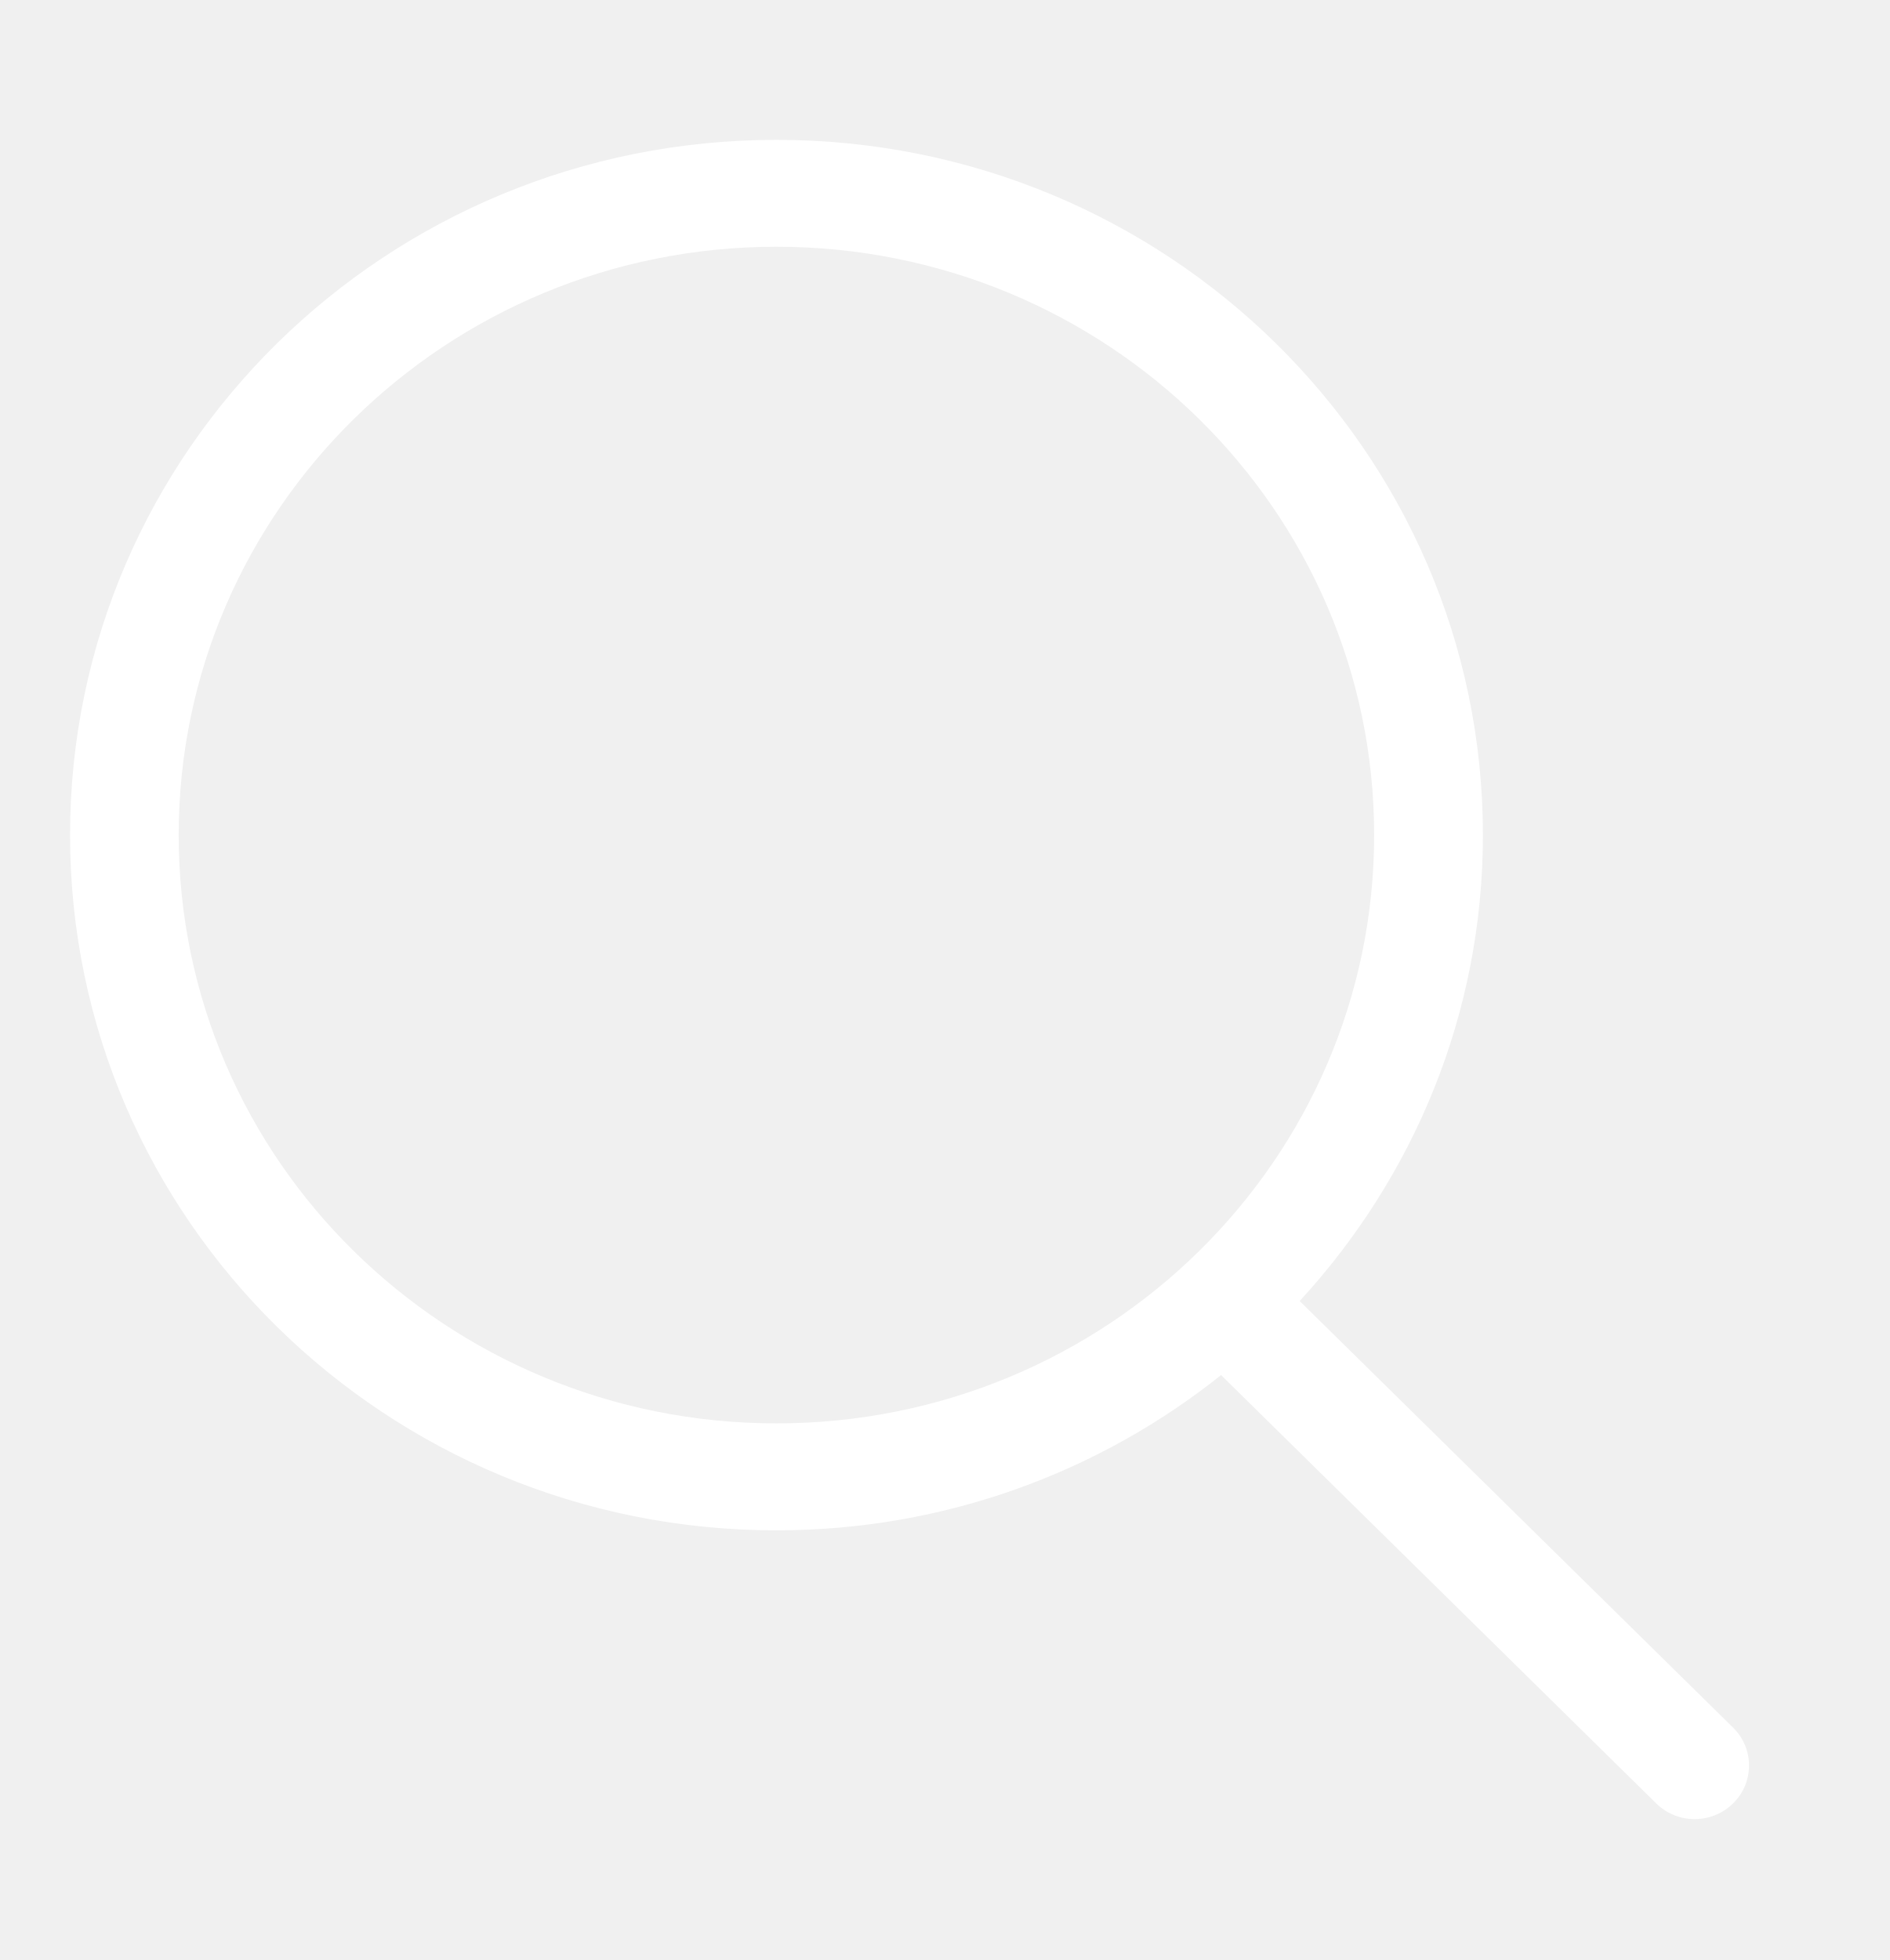
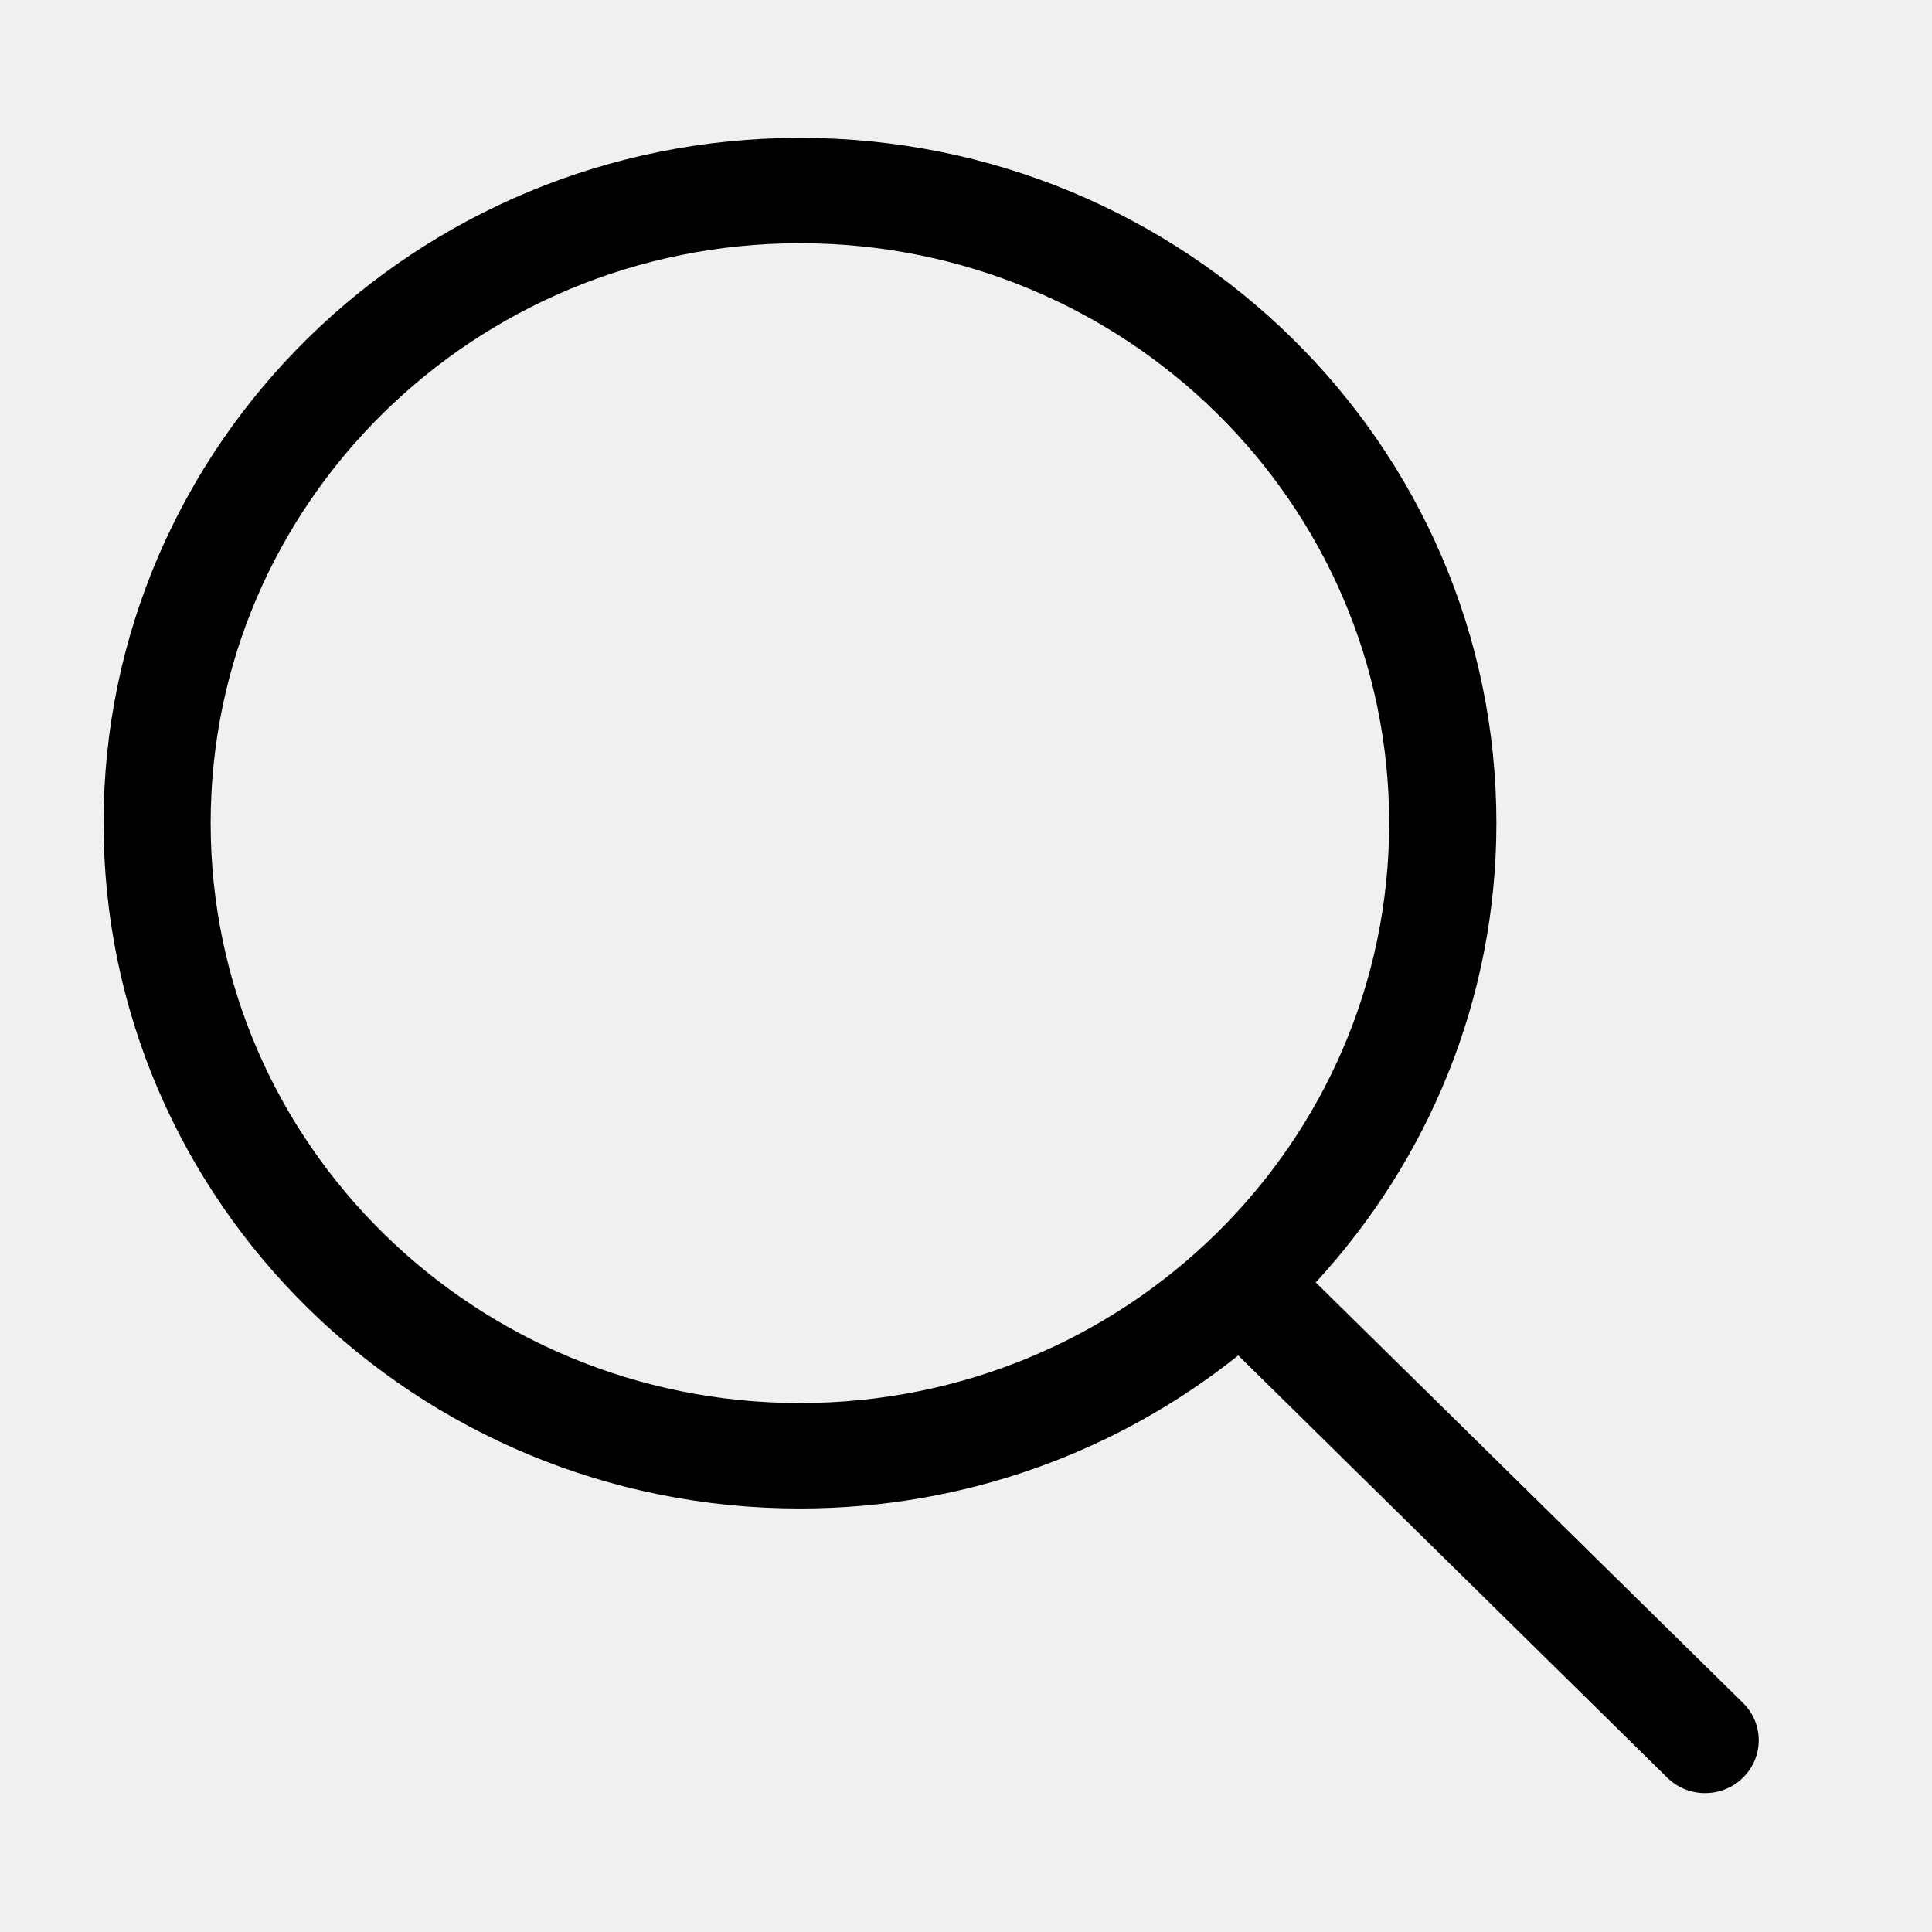
- <svg xmlns="http://www.w3.org/2000/svg" width="27px" height="28px" viewBox="0 0 27 28">
-   <path fill-rule="evenodd" fill="#ffffff" d="M24.762,24.681 C24.762,24.681 18.569,18.586 18.569,18.586 C20.19,16.825 21.187,14.494 21.187,11.929 C21.186,6.443 16.668,1.998 11.093,1.998 C5.519,1.998 1.001,6.443 1.001,11.929 C1.001,17.416 5.519,21.862 11.093,21.862 C13.502,21.862 15.711,21.028 17.446,19.644 C17.446,19.644 23.663,25.763 23.663,25.763 C23.966,26.062 24.458,26.062 24.761,25.763 C25.065,25.464 25.065,24.979 24.762,24.681 ZM11.093,20.334 C6.377,20.334 2.553,16.572 2.553,11.929 C2.553,7.288 6.377,3.525 11.093,3.525 C15.81,3.525 19.633,7.288 19.633,11.929 C19.633,16.572 15.81,20.334 11.093,20.334 Z" />
+ <svg xmlns="http://www.w3.org/2000/svg" width="24" height="24" viewBox="0 0 27 28">
+   <path d="M24.762,24.681 C24.762,24.681 18.569,18.586 18.569,18.586 C20.19,16.825 21.187,14.494 21.187,11.929 C21.186,6.443 16.668,1.998 11.093,1.998 C5.519,1.998 1.001,6.443 1.001,11.929 C1.001,17.416 5.519,21.862 11.093,21.862 C13.502,21.862 15.711,21.028 17.446,19.644 C17.446,19.644 23.663,25.763 23.663,25.763 C23.966,26.062 24.458,26.062 24.761,25.763 C25.065,25.464 25.065,24.979 24.762,24.681 ZM11.093,20.334 C6.377,20.334 2.553,16.572 2.553,11.929 C2.553,7.288 6.377,3.525 11.093,3.525 C15.81,3.525 19.633,7.288 19.633,11.929 C19.633,16.572 15.81,20.334 11.093,20.334 Z" />
</svg>
